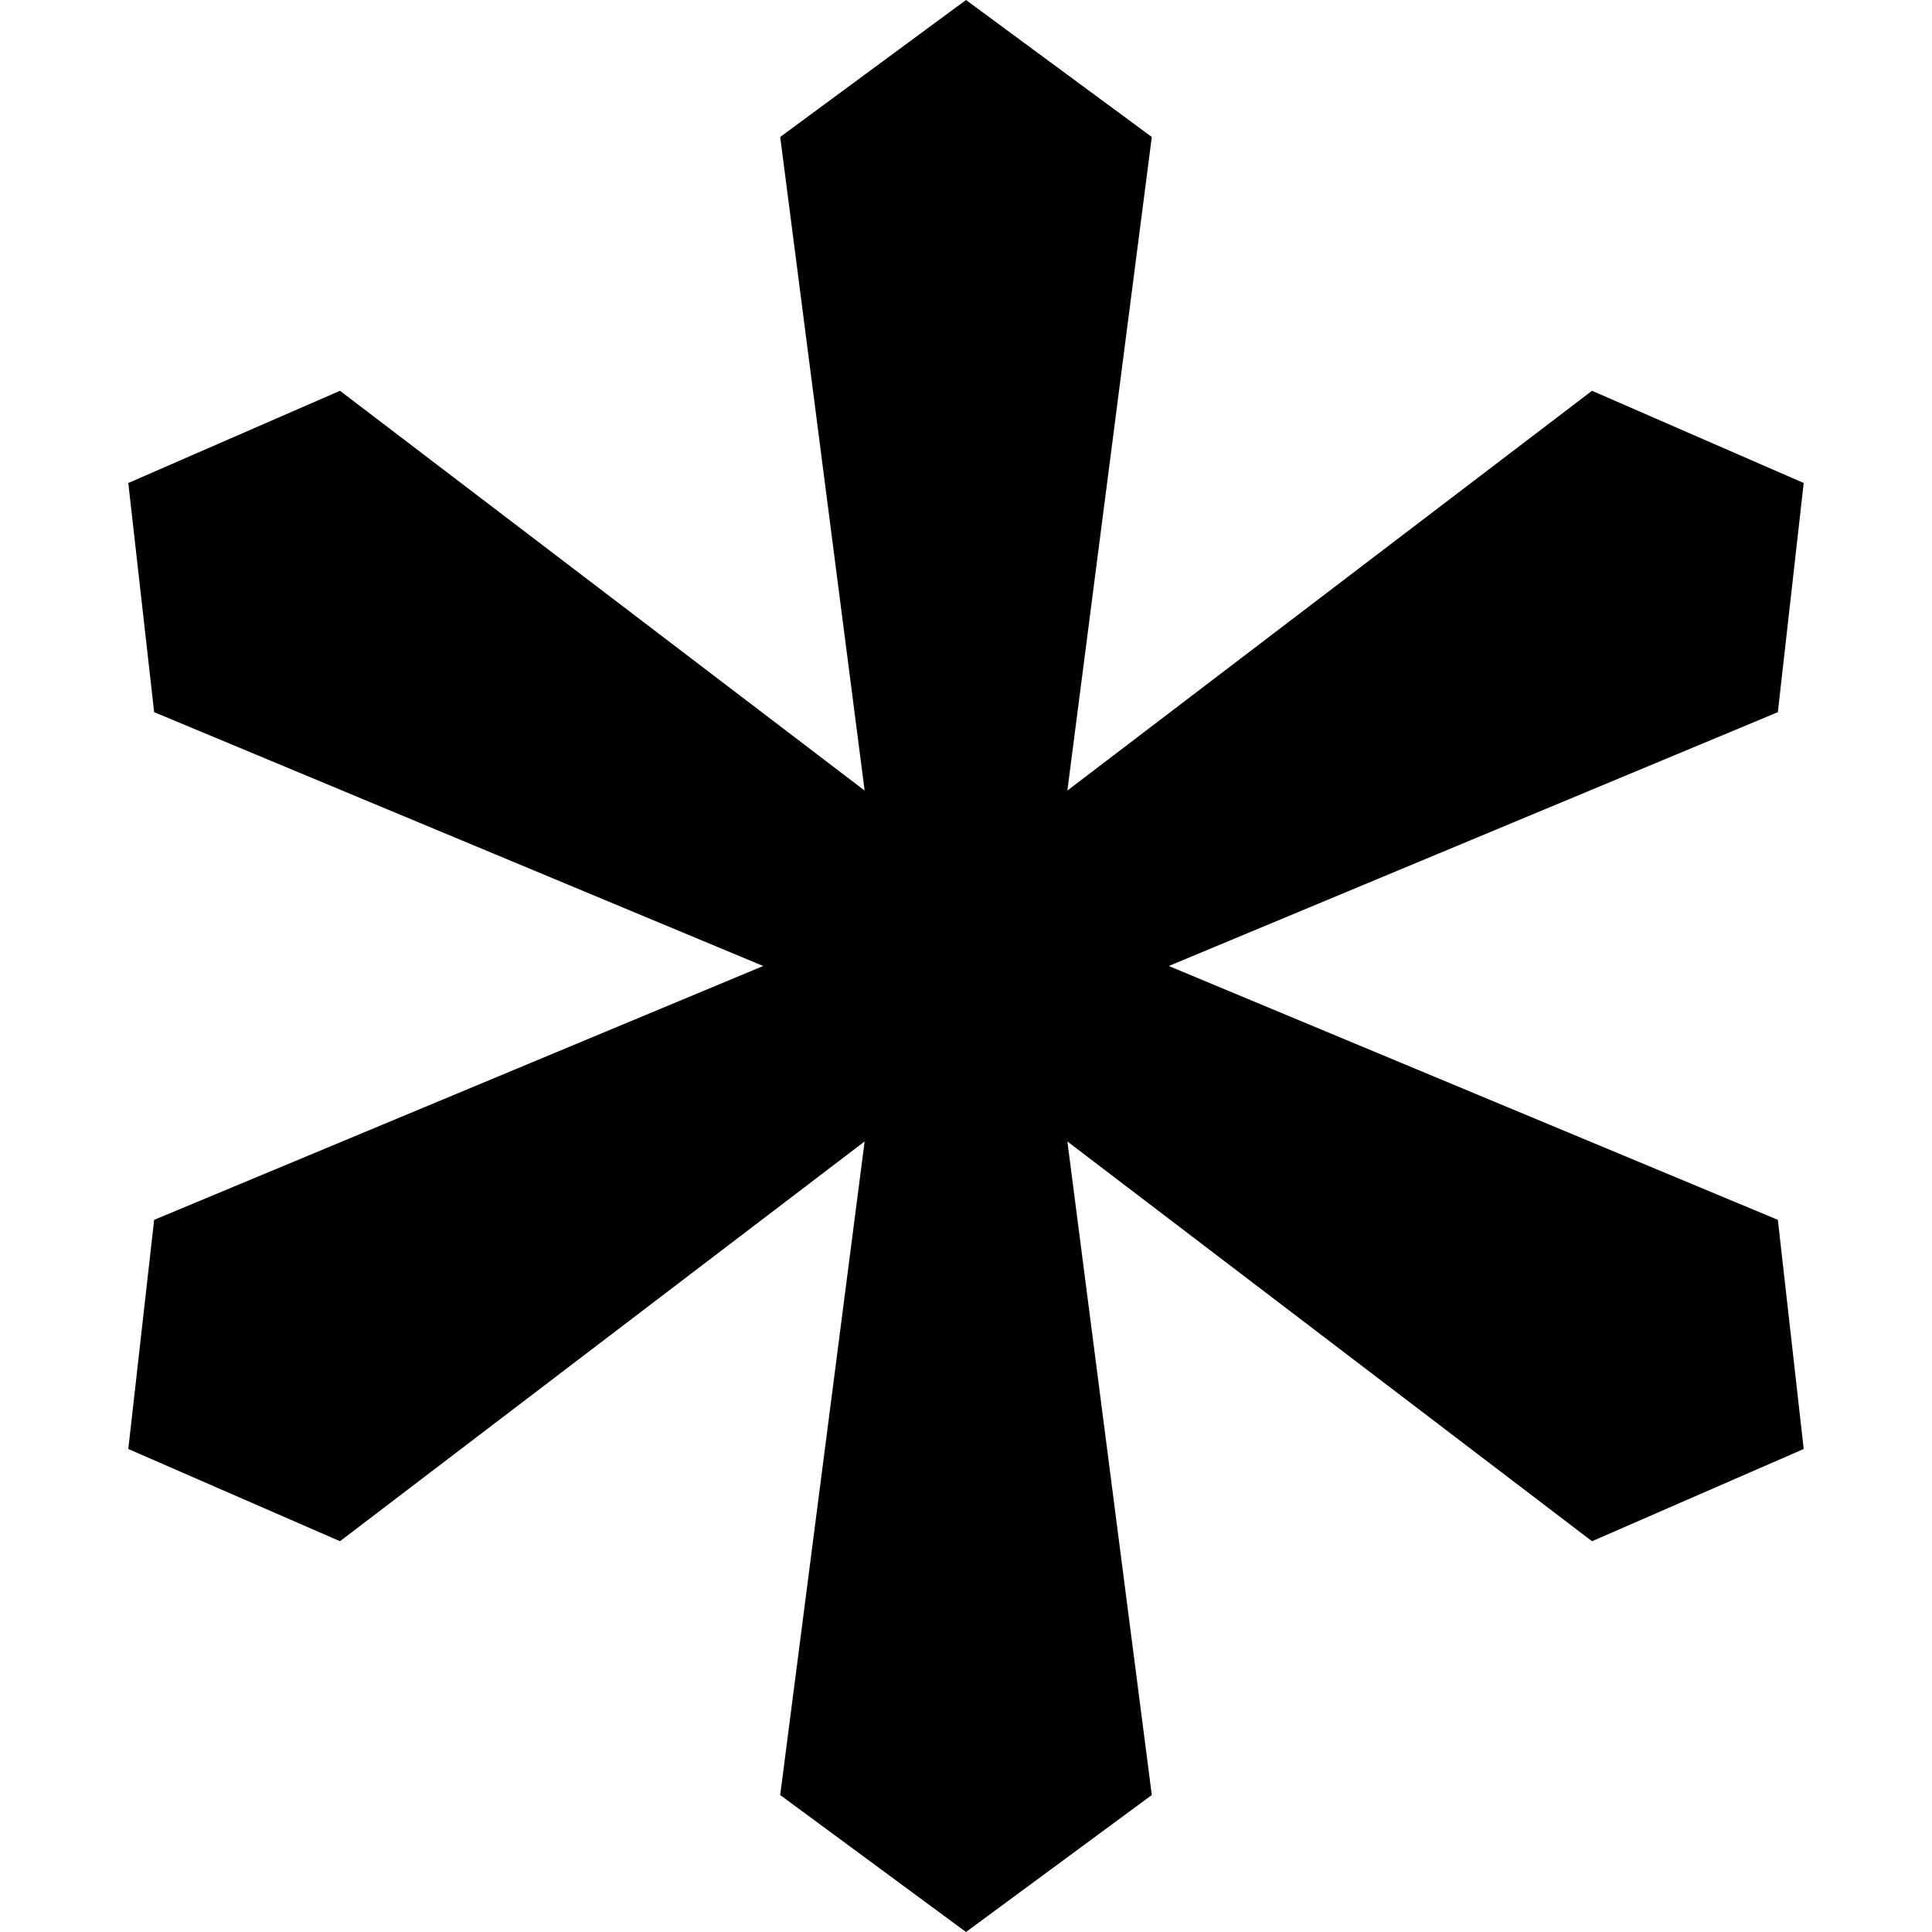
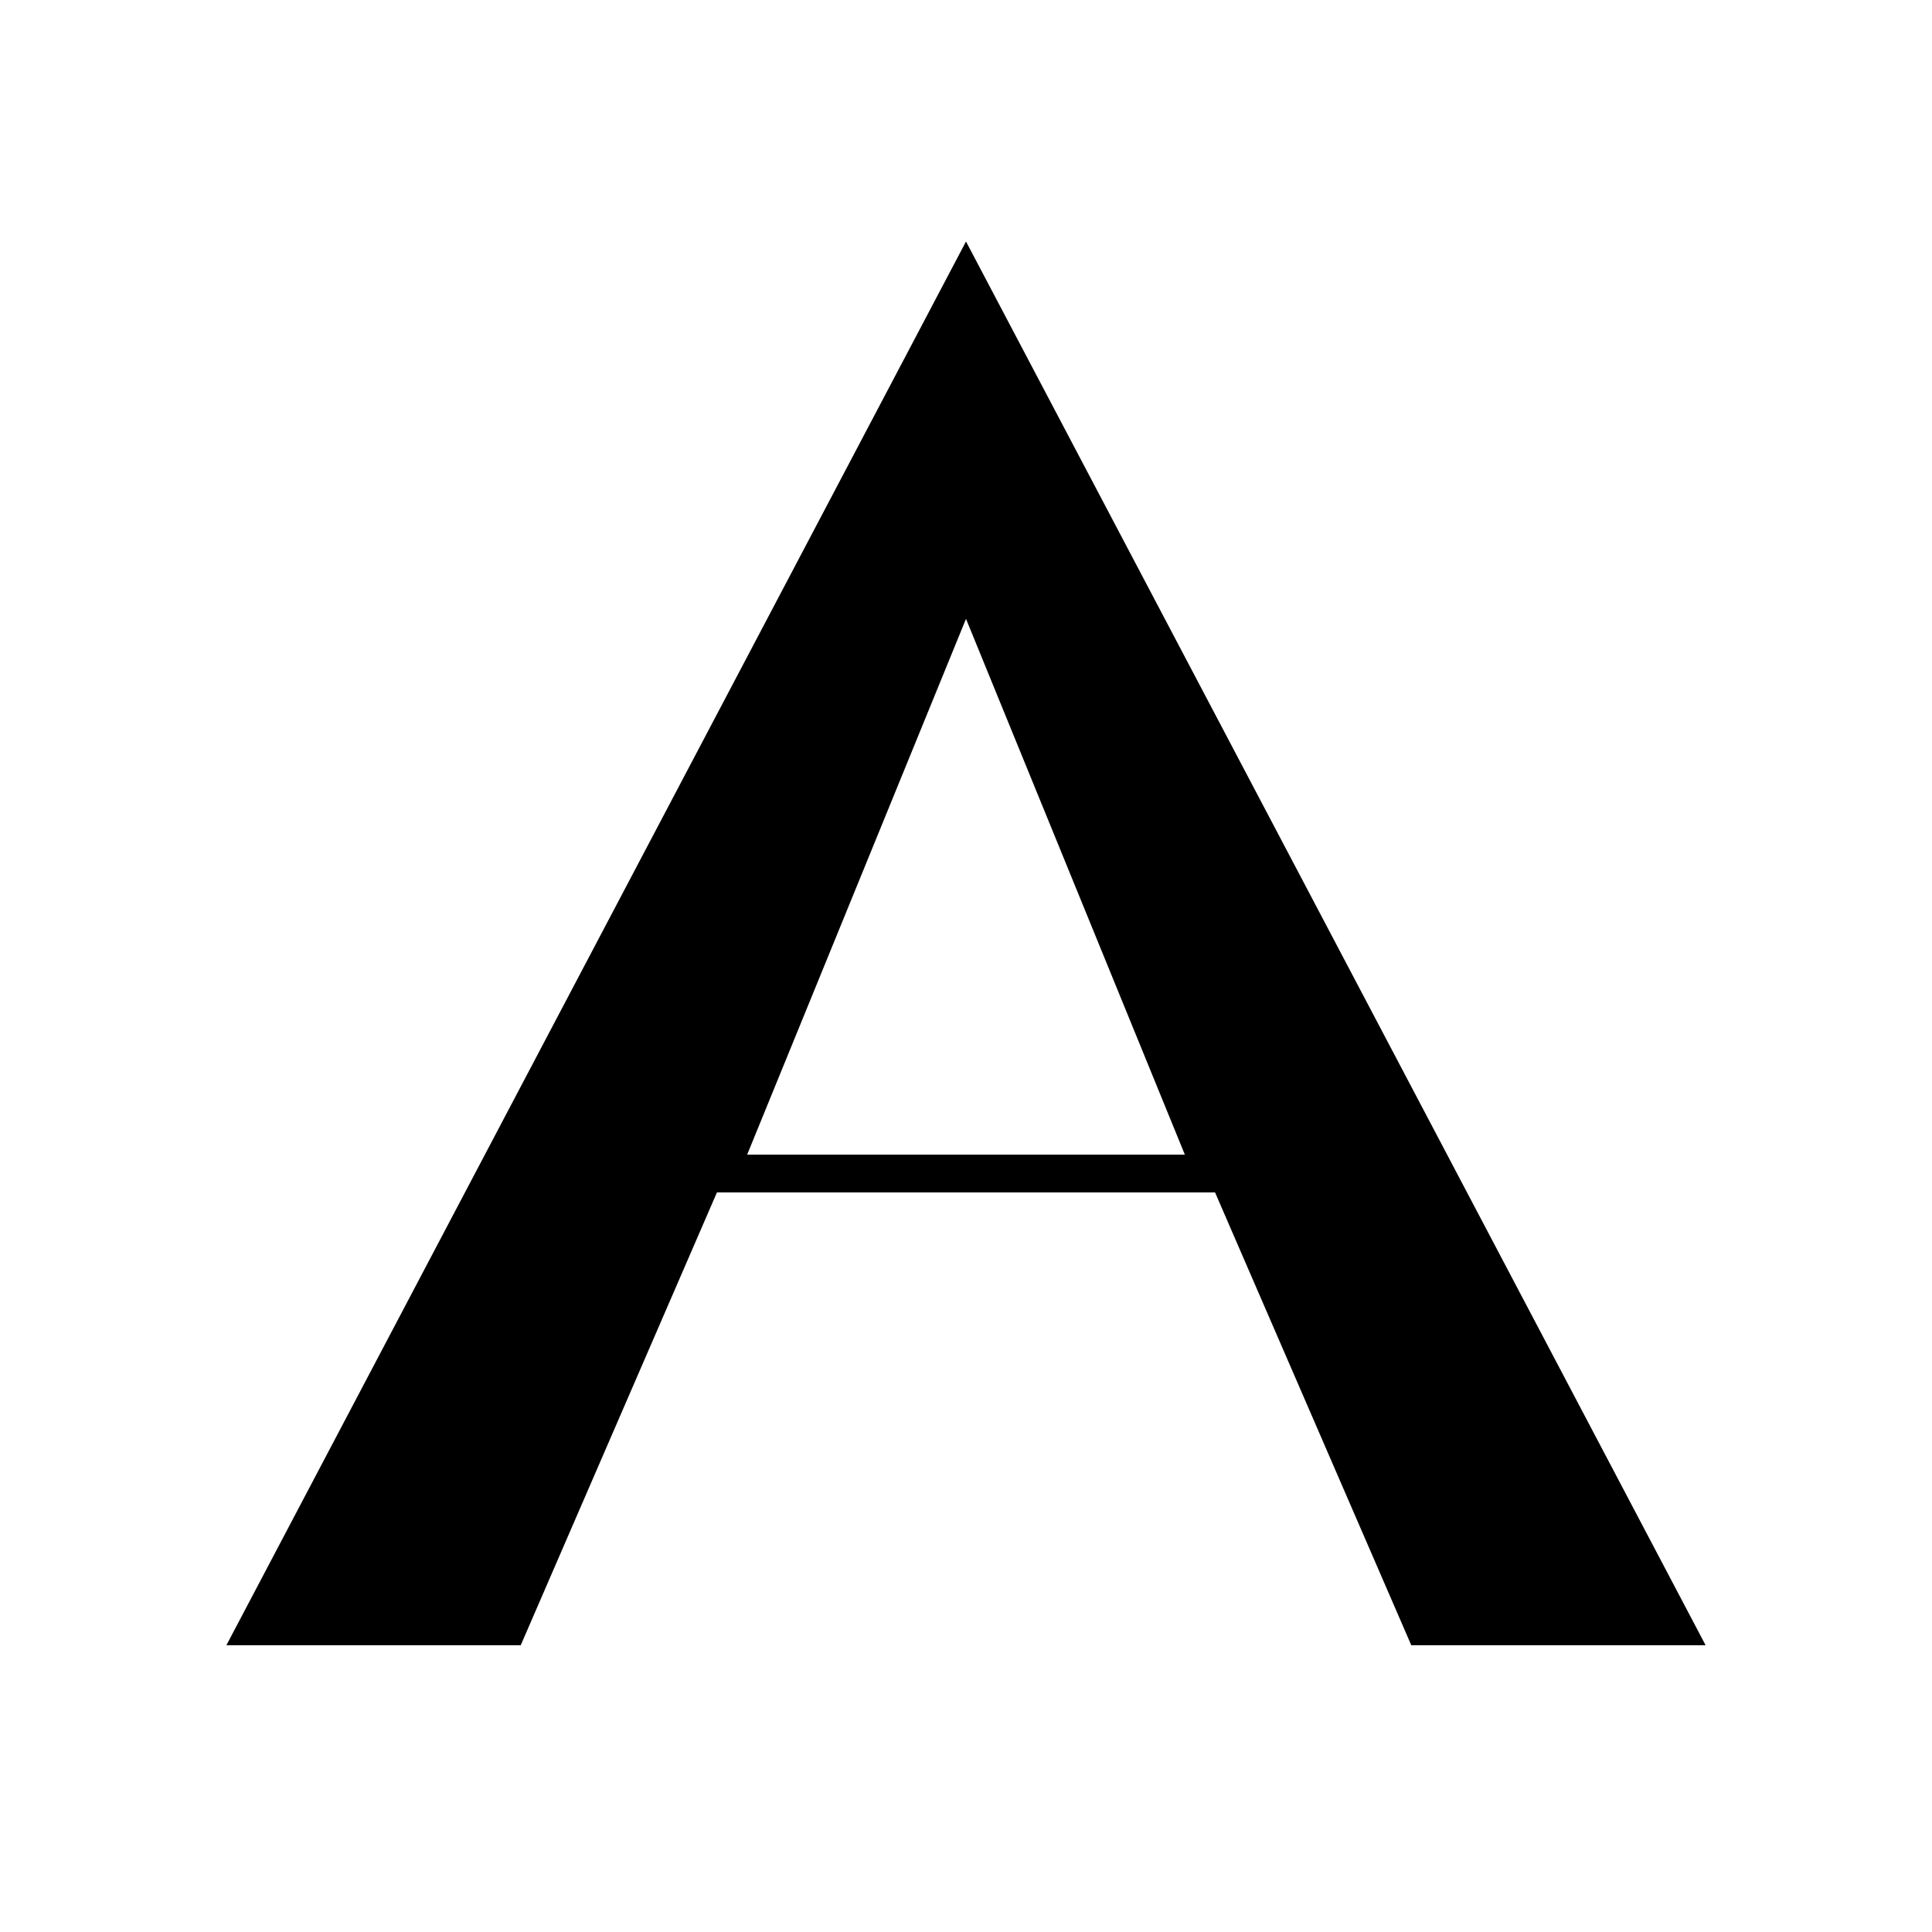
<svg xmlns="http://www.w3.org/2000/svg" width="512" height="512" viewBox="0 0 512 512" fill="none">
-   <path d="M305.24 475.7L256 512L206.76 475.7L229.136 302.496L90.1 408.44L34 384L40.85 323.27L202.256 256L40.85 188.73L34 128L90.1 103.56L229.136 209.504L206.76 36.3L256 0L305.24 36.3L282.864 209.504L421.9 103.56L478 128L471.15 188.73L309.744 256L471.15 323.27L478 384L421.9 408.44L282.864 302.496L305.24 475.7Z" fill="currentColor" />
+   <path fill-rule="evenodd" fill="currentColor" d="M256,64        L452,436 L374,436 L322,316 L190,316 L138,436 L60,436        Z        M256,164 L198,306 L314,306 Z" />
</svg>
